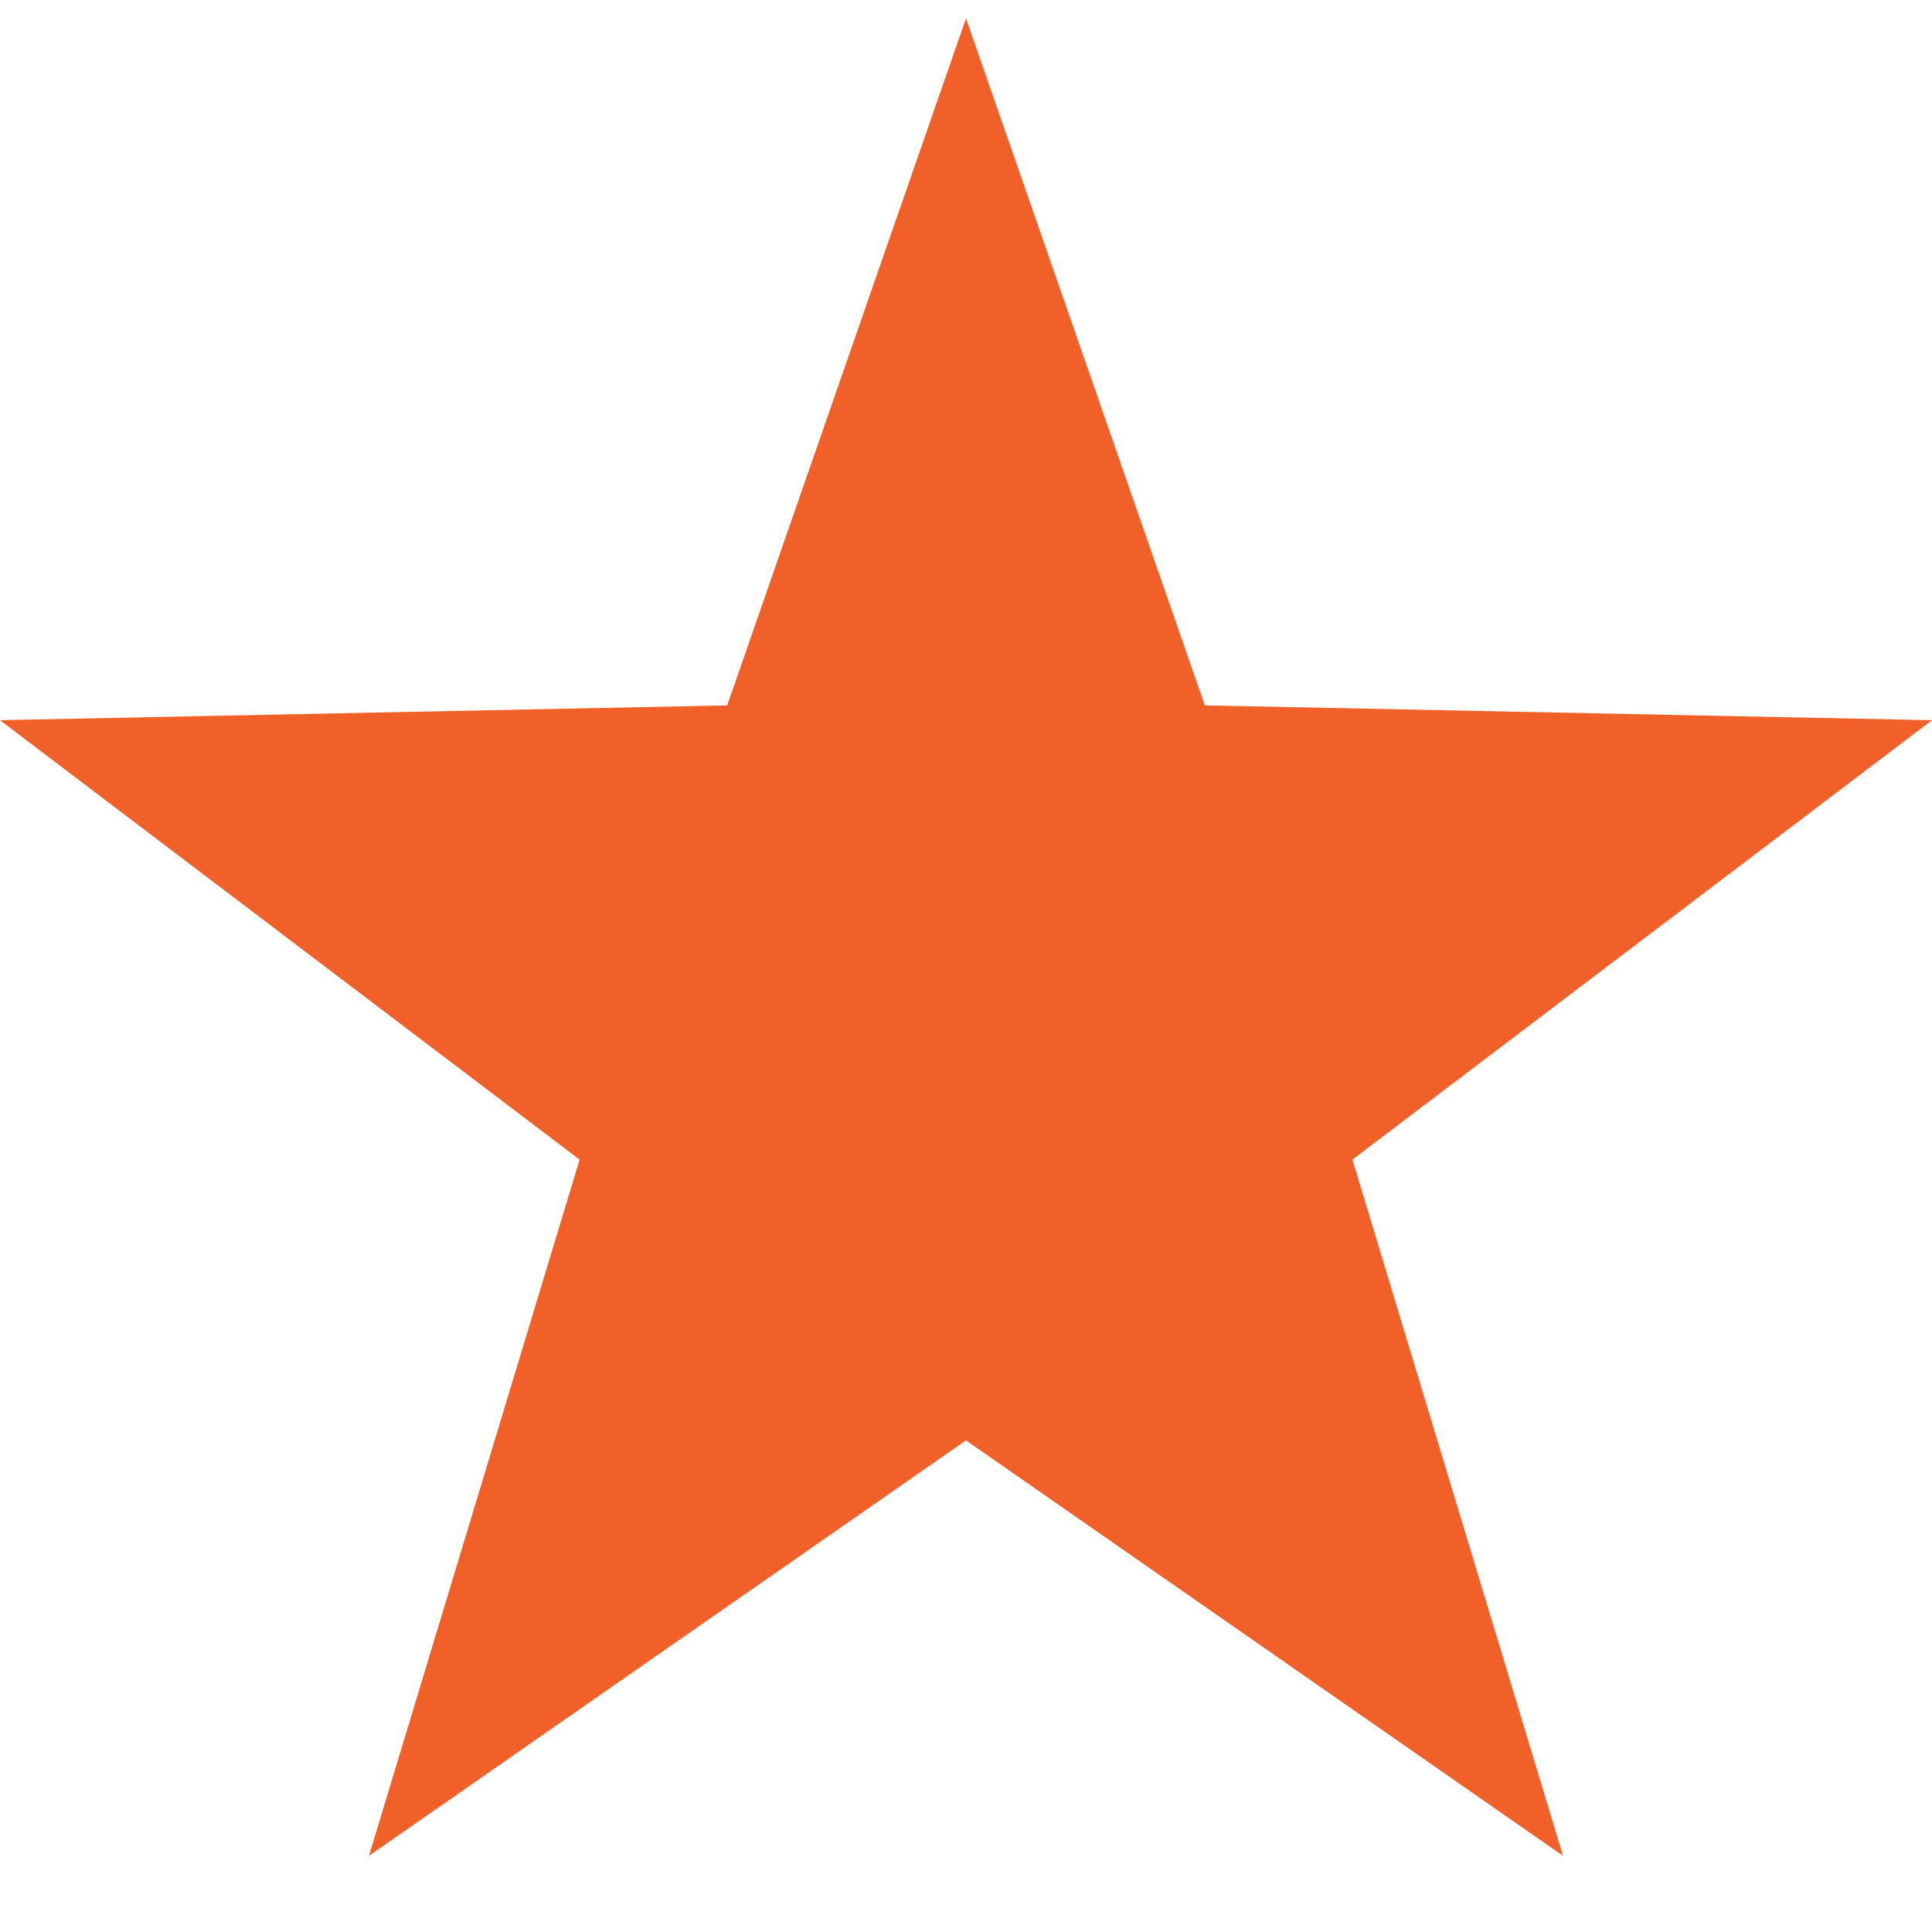
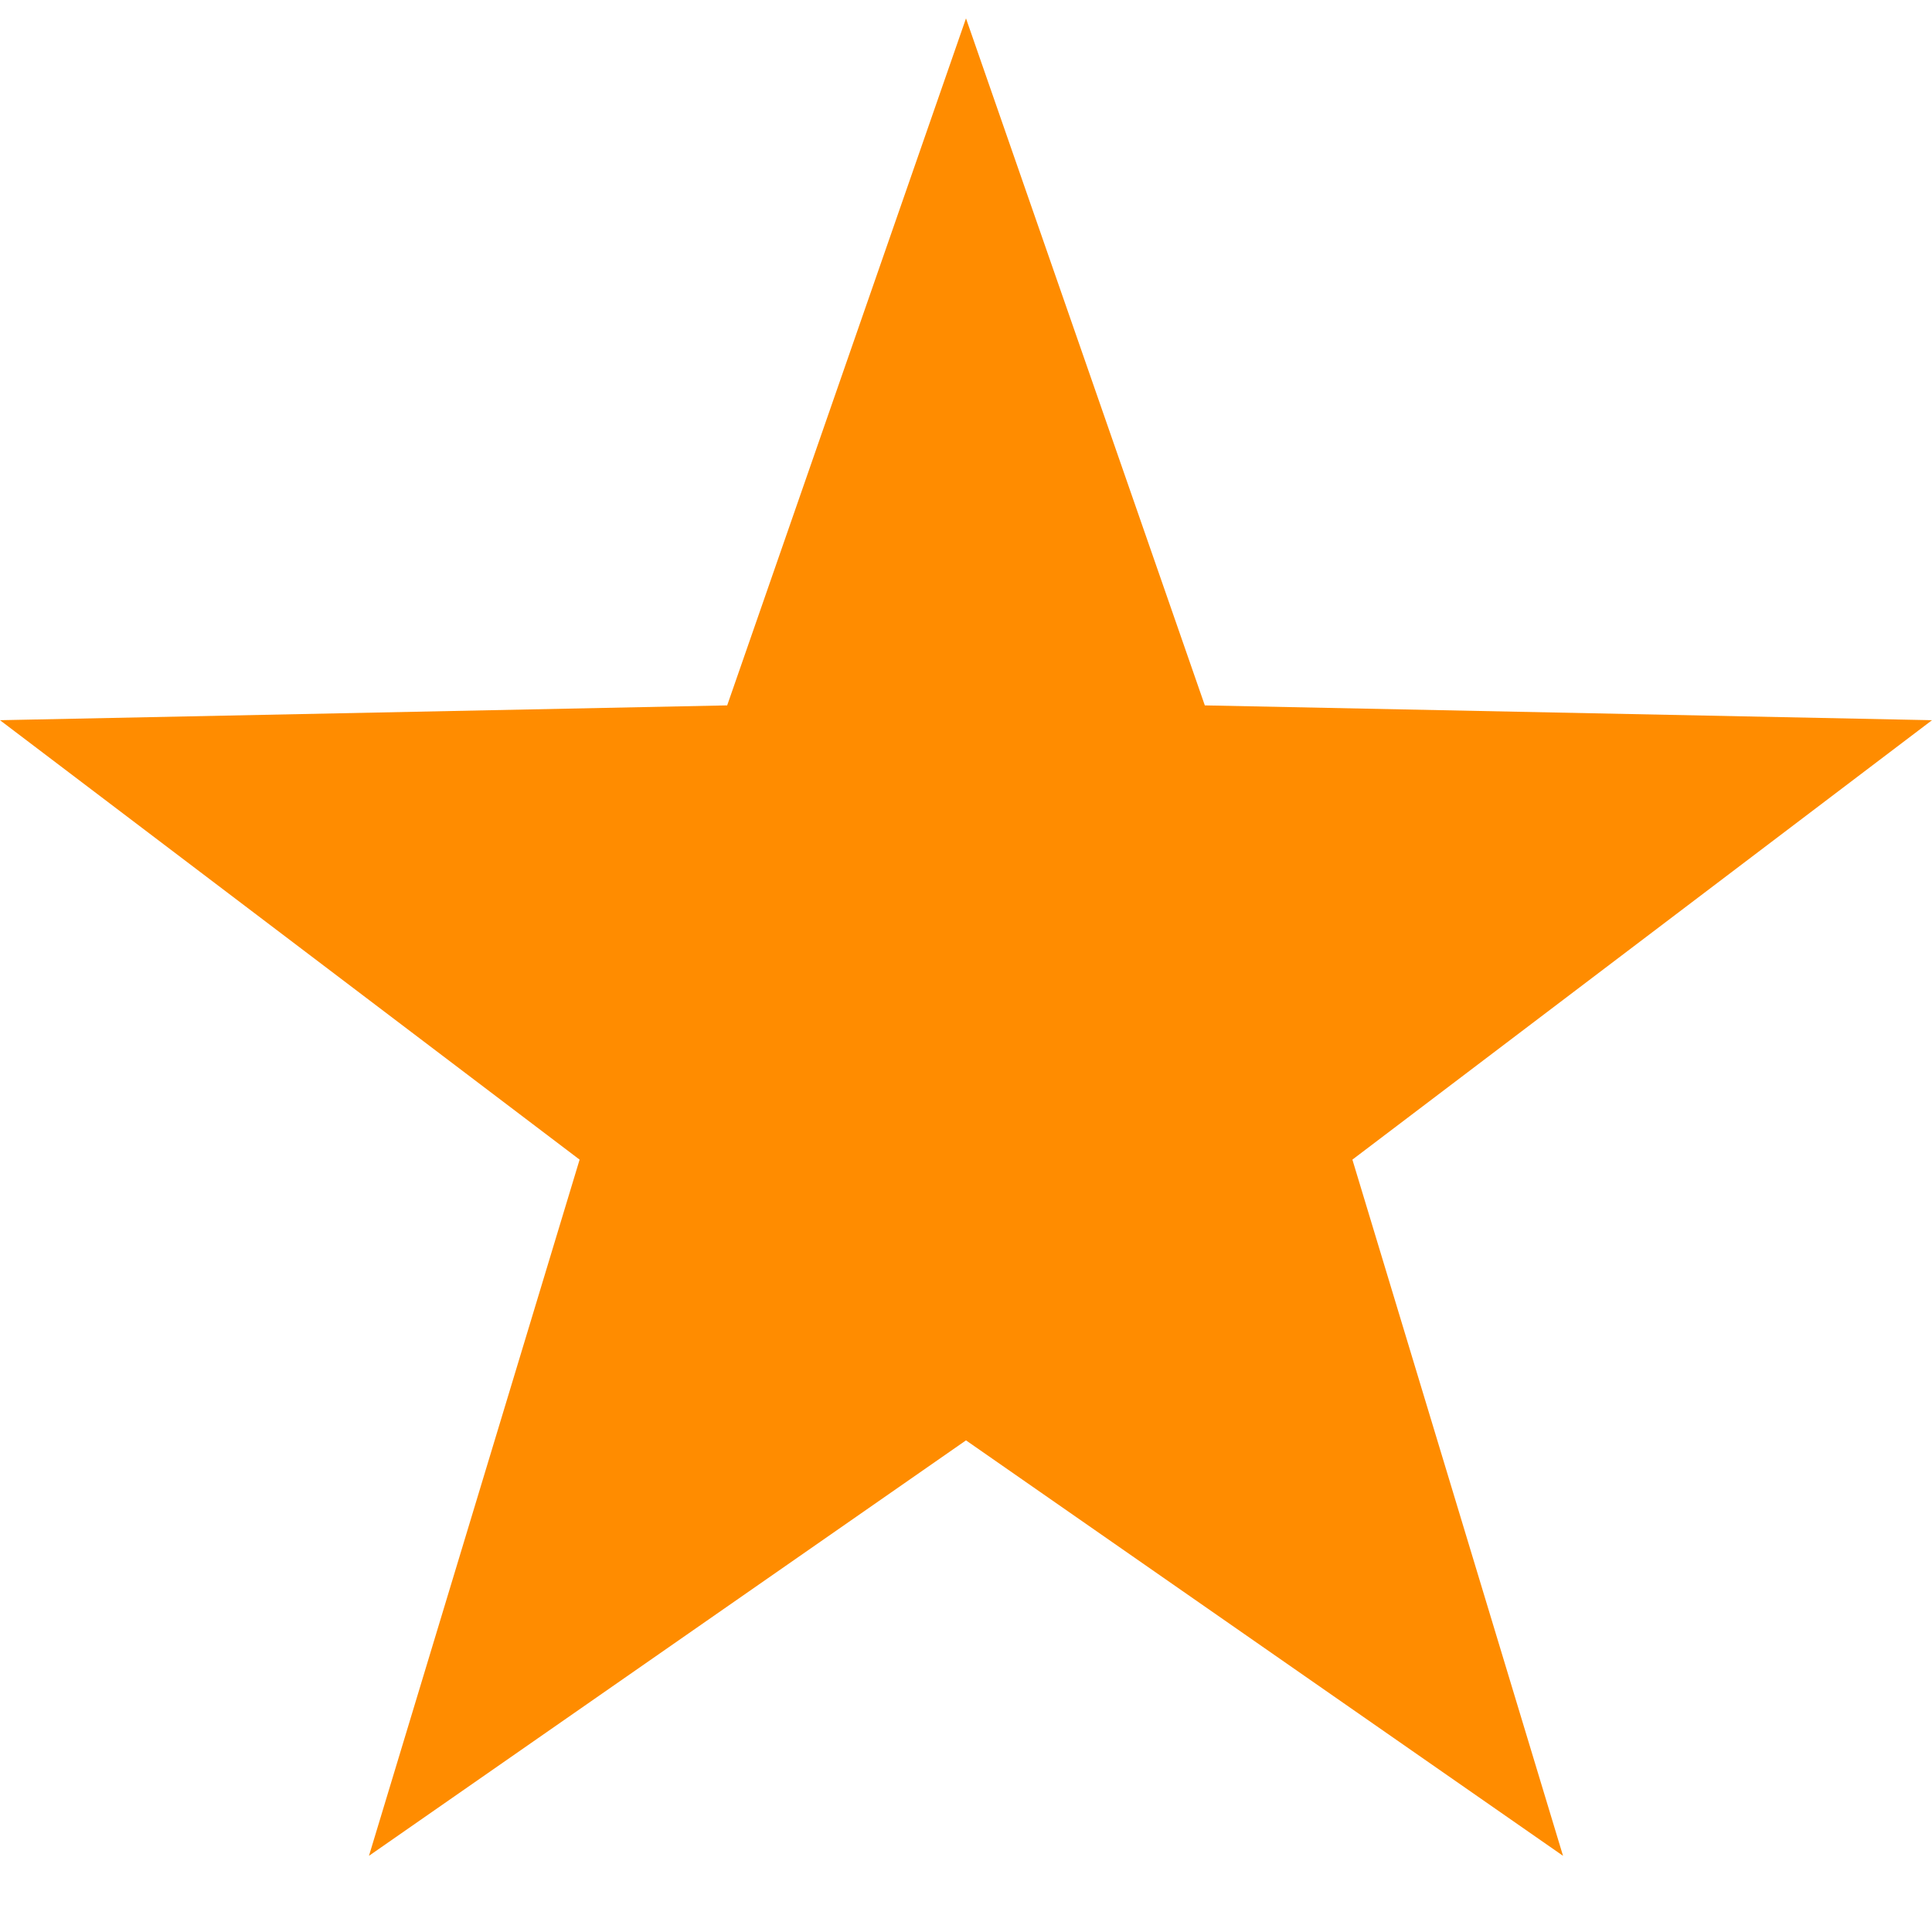
<svg xmlns="http://www.w3.org/2000/svg" id="e3BaJsvQijr1" viewBox="0 0 120 120" shape-rendering="geometricPrecision" text-rendering="geometricPrecision">
-   <polygon points="0,-63.533 14.938,-20.56 60.424,-19.633 24.169,7.853 37.344,51.399 0,25.413 -37.344,51.399 -24.169,7.853 -60.424,-19.633 -14.938,-20.56 0,-63.533" transform="matrix(.99299 0 0 0.992996 60 64.22871)" fill="#f16029" stroke-width="0" />
+   <polygon points="0,-63.533 14.938,-20.56 60.424,-19.633 24.169,7.853 37.344,51.399 0,25.413 -37.344,51.399 -24.169,7.853 -60.424,-19.633 -14.938,-20.56 0,-63.533" transform="matrix(.99299 0 0 0.992996 60 64.22871)" fill="#ff8c00" stroke-width="0" />
</svg>
